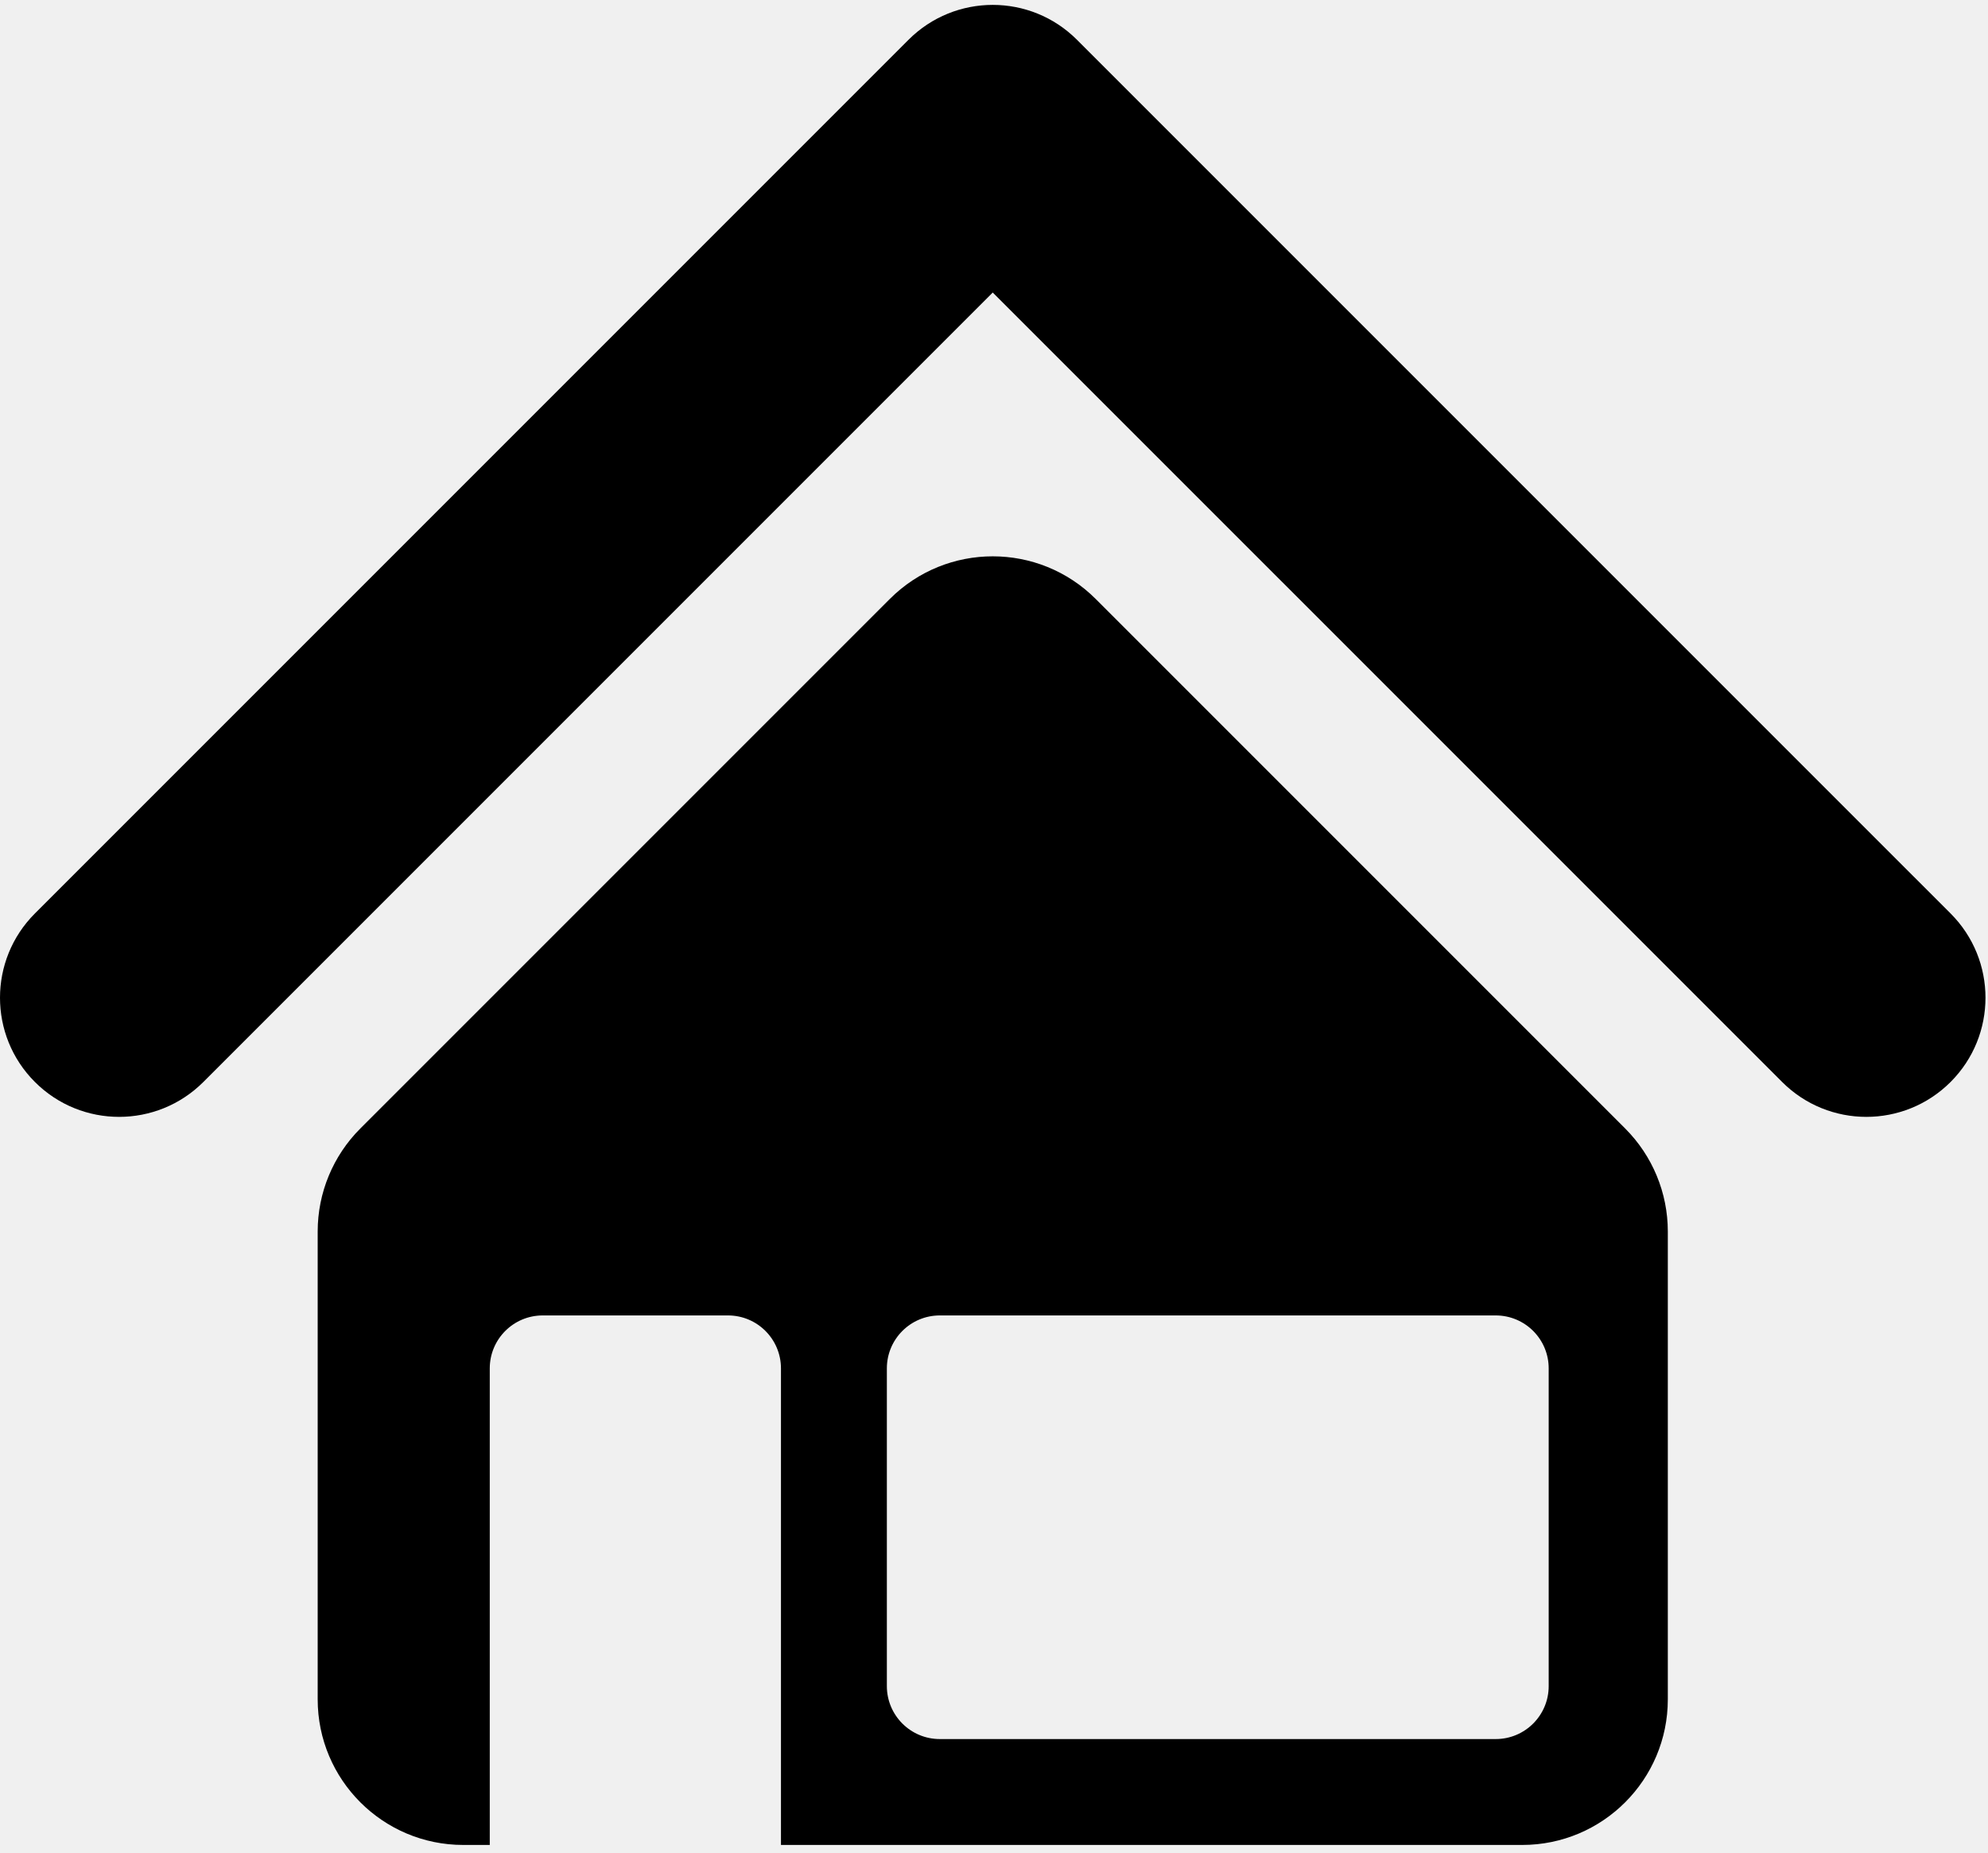
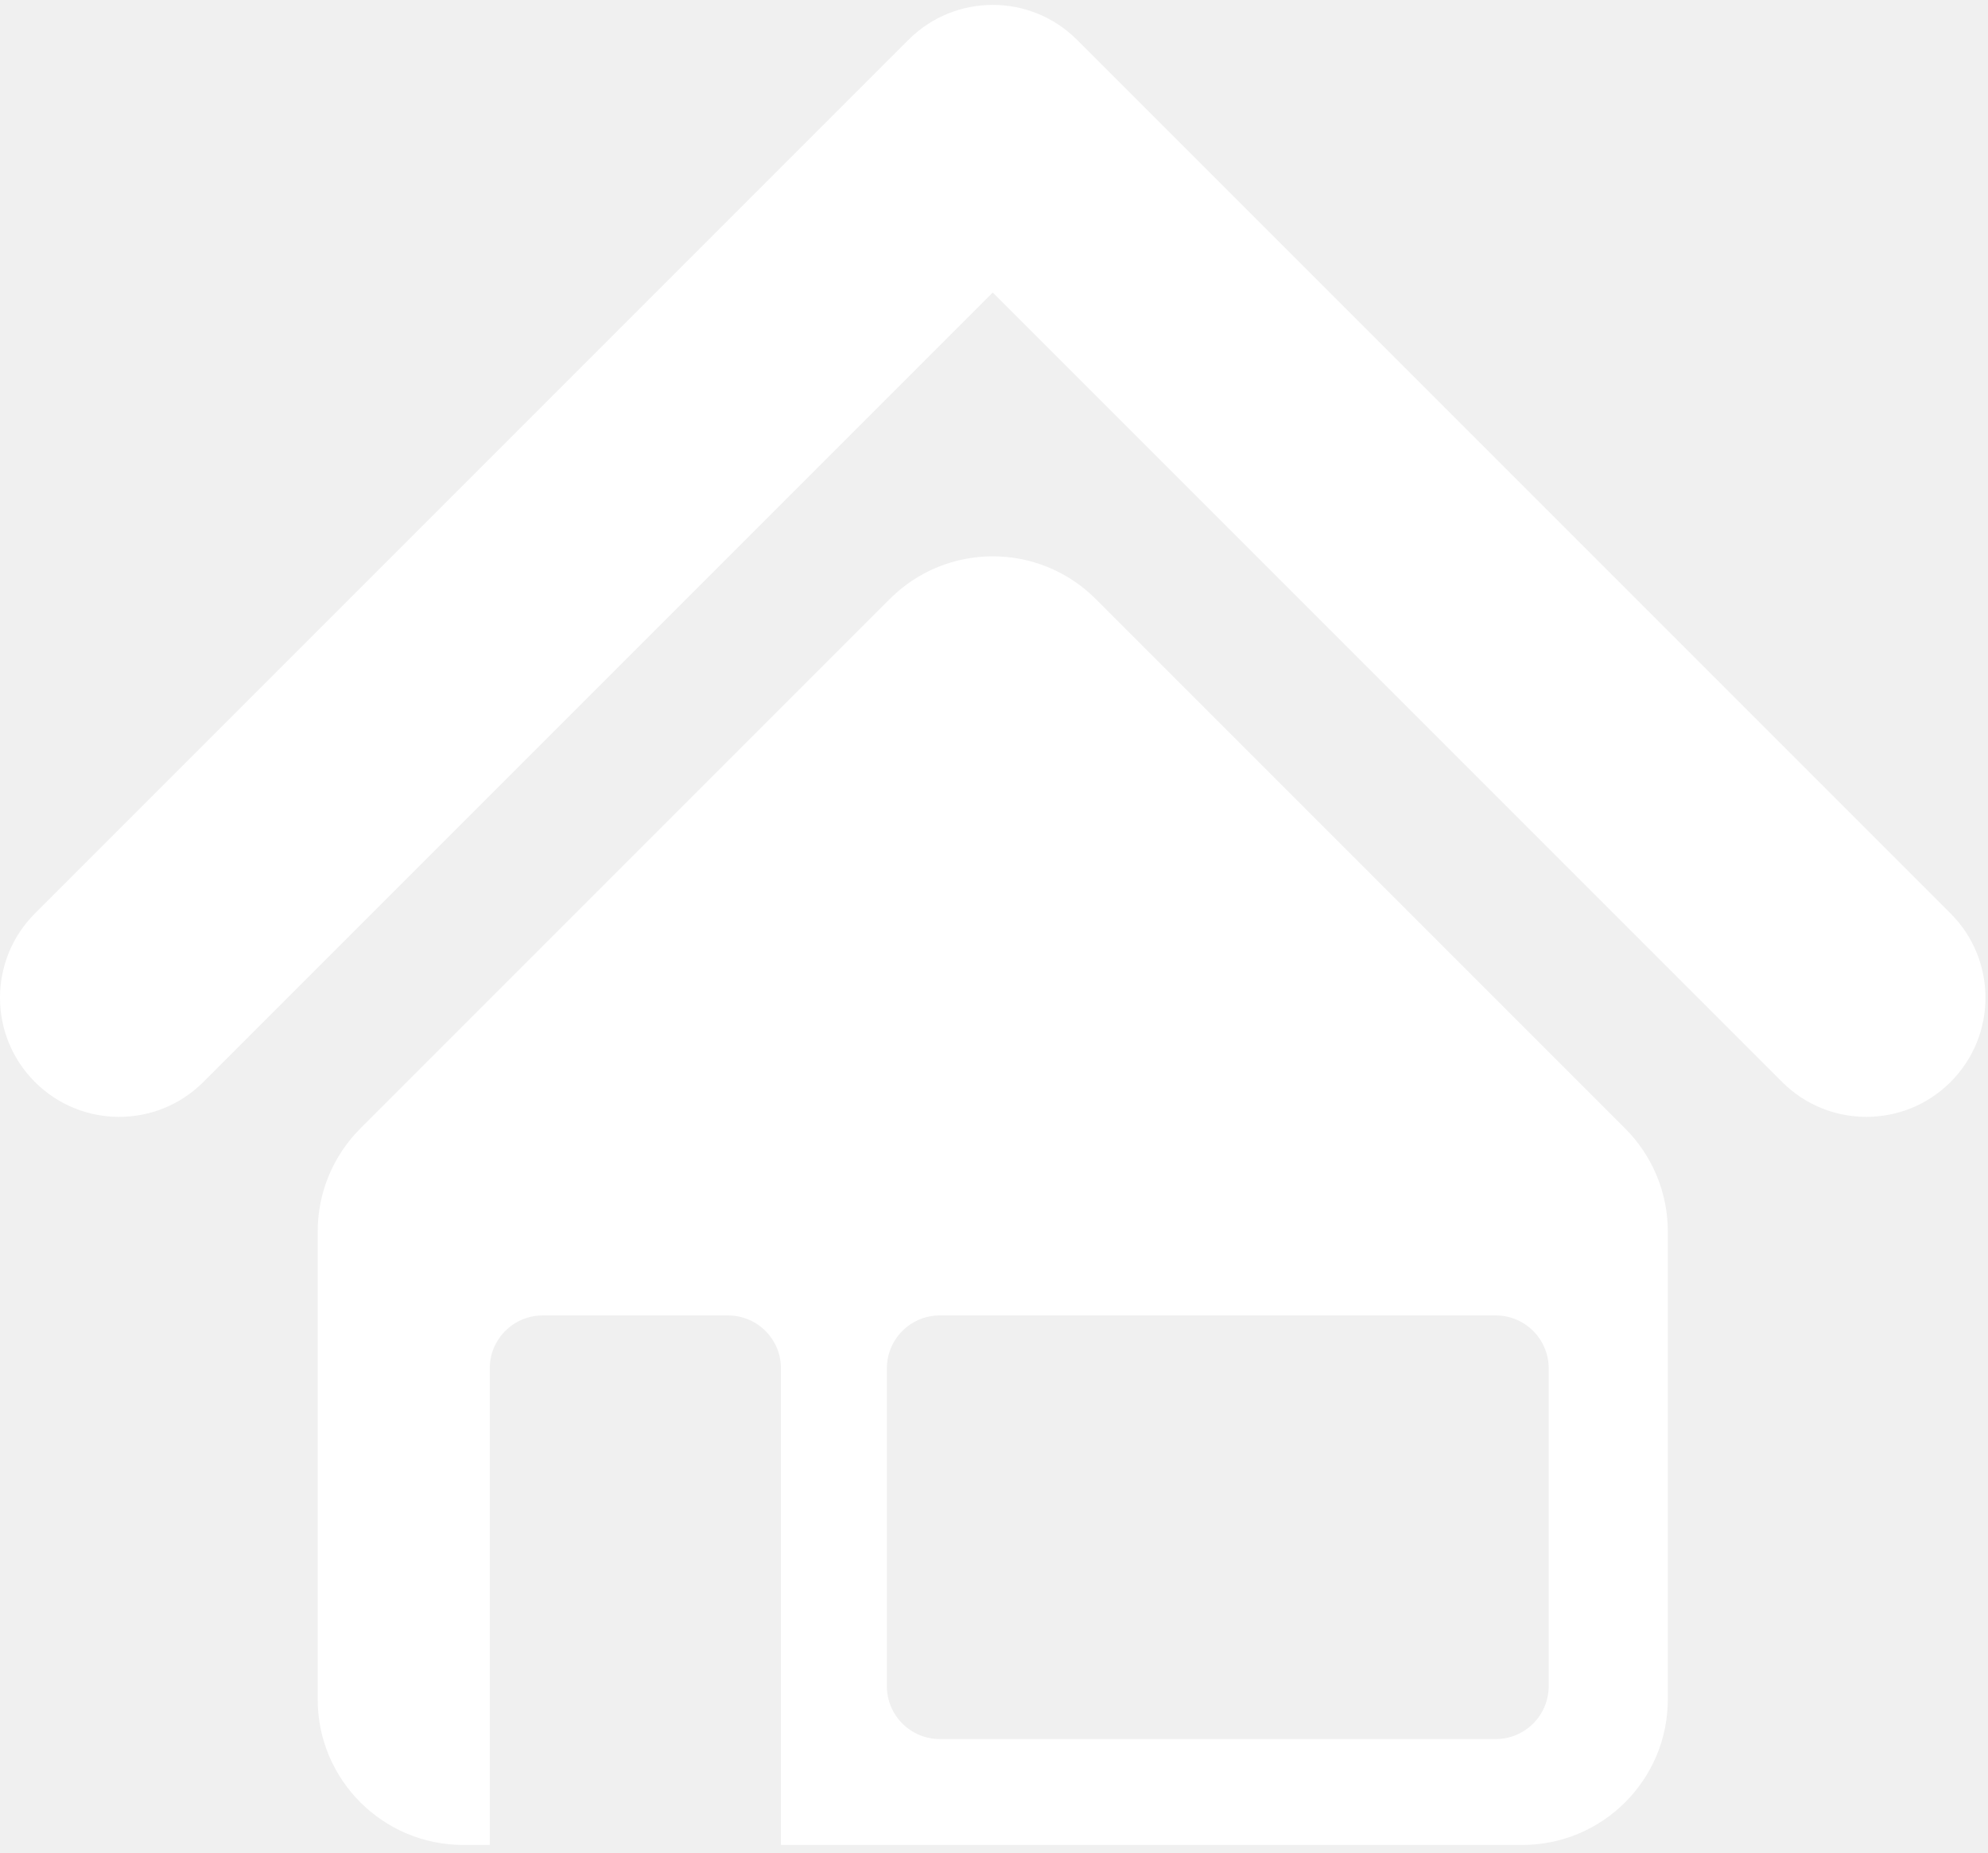
<svg xmlns="http://www.w3.org/2000/svg" width="161" height="150" viewBox="0 0 161 150" fill="currentColor">
-   <path fill-rule="evenodd" clip-rule="evenodd" d="M73.576 3.222C77.344 -0.546 83.453 -0.546 87.22 3.222L157.971 73.972C161.738 77.74 161.738 83.849 157.971 87.616C154.203 91.384 148.094 91.384 144.327 87.616L80.398 23.688L16.47 87.616C12.702 91.384 6.593 91.384 2.826 87.616C-0.942 83.849 -0.942 77.74 2.826 73.972L73.576 3.222Z" />
-   <path fill-rule="evenodd" clip-rule="evenodd" d="M88.737 48.504C84.132 43.899 76.666 43.899 72.061 48.504L29.182 91.383C26.97 93.594 25.728 96.594 25.728 99.721V137.608C25.728 144.12 31.007 149.4 37.52 149.4H39.664V110.809C39.664 108.441 41.584 106.521 43.952 106.521H58.959C61.327 106.521 63.247 108.441 63.247 110.809V149.4H123.278C129.79 149.4 135.07 144.12 135.07 137.608V99.721C135.07 96.594 133.827 93.594 131.616 91.383L88.737 48.504ZM76.111 106.521C73.743 106.521 71.823 108.441 71.823 110.809V136.537C71.823 138.905 73.743 140.825 76.111 140.825H121.134C123.502 140.825 125.422 138.905 125.422 136.537V110.809C125.422 108.441 123.502 106.521 121.134 106.521H76.111Z" />
+   <path fill-rule="evenodd" clip-rule="evenodd" d="M73.576 3.222C77.344 -0.546 83.453 -0.546 87.22 3.222L157.971 73.972C161.738 77.74 161.738 83.849 157.971 87.616C154.203 91.384 148.094 91.384 144.327 87.616L80.398 23.688L16.47 87.616C12.702 91.384 6.593 91.384 2.826 87.616C-0.942 83.849 -0.942 77.74 2.826 73.972L73.576 3.222Z" fill="white" />
+   <path fill-rule="evenodd" clip-rule="evenodd" d="M88.737 48.504C84.132 43.899 76.666 43.899 72.061 48.504L29.182 91.383C26.97 93.594 25.728 96.594 25.728 99.721V137.608C25.728 144.12 31.007 149.4 37.52 149.4H39.664V110.809C39.664 108.441 41.584 106.521 43.952 106.521H58.959C61.327 106.521 63.247 108.441 63.247 110.809V149.4H123.278C129.79 149.4 135.07 144.12 135.07 137.608V99.721C135.07 96.594 133.827 93.594 131.616 91.383L88.737 48.504ZM76.111 106.521C73.743 106.521 71.823 108.441 71.823 110.809V136.537C71.823 138.905 73.743 140.825 76.111 140.825H121.134C123.502 140.825 125.422 138.905 125.422 136.537V110.809C125.422 108.441 123.502 106.521 121.134 106.521H76.111Z" fill="white" />
</svg>
